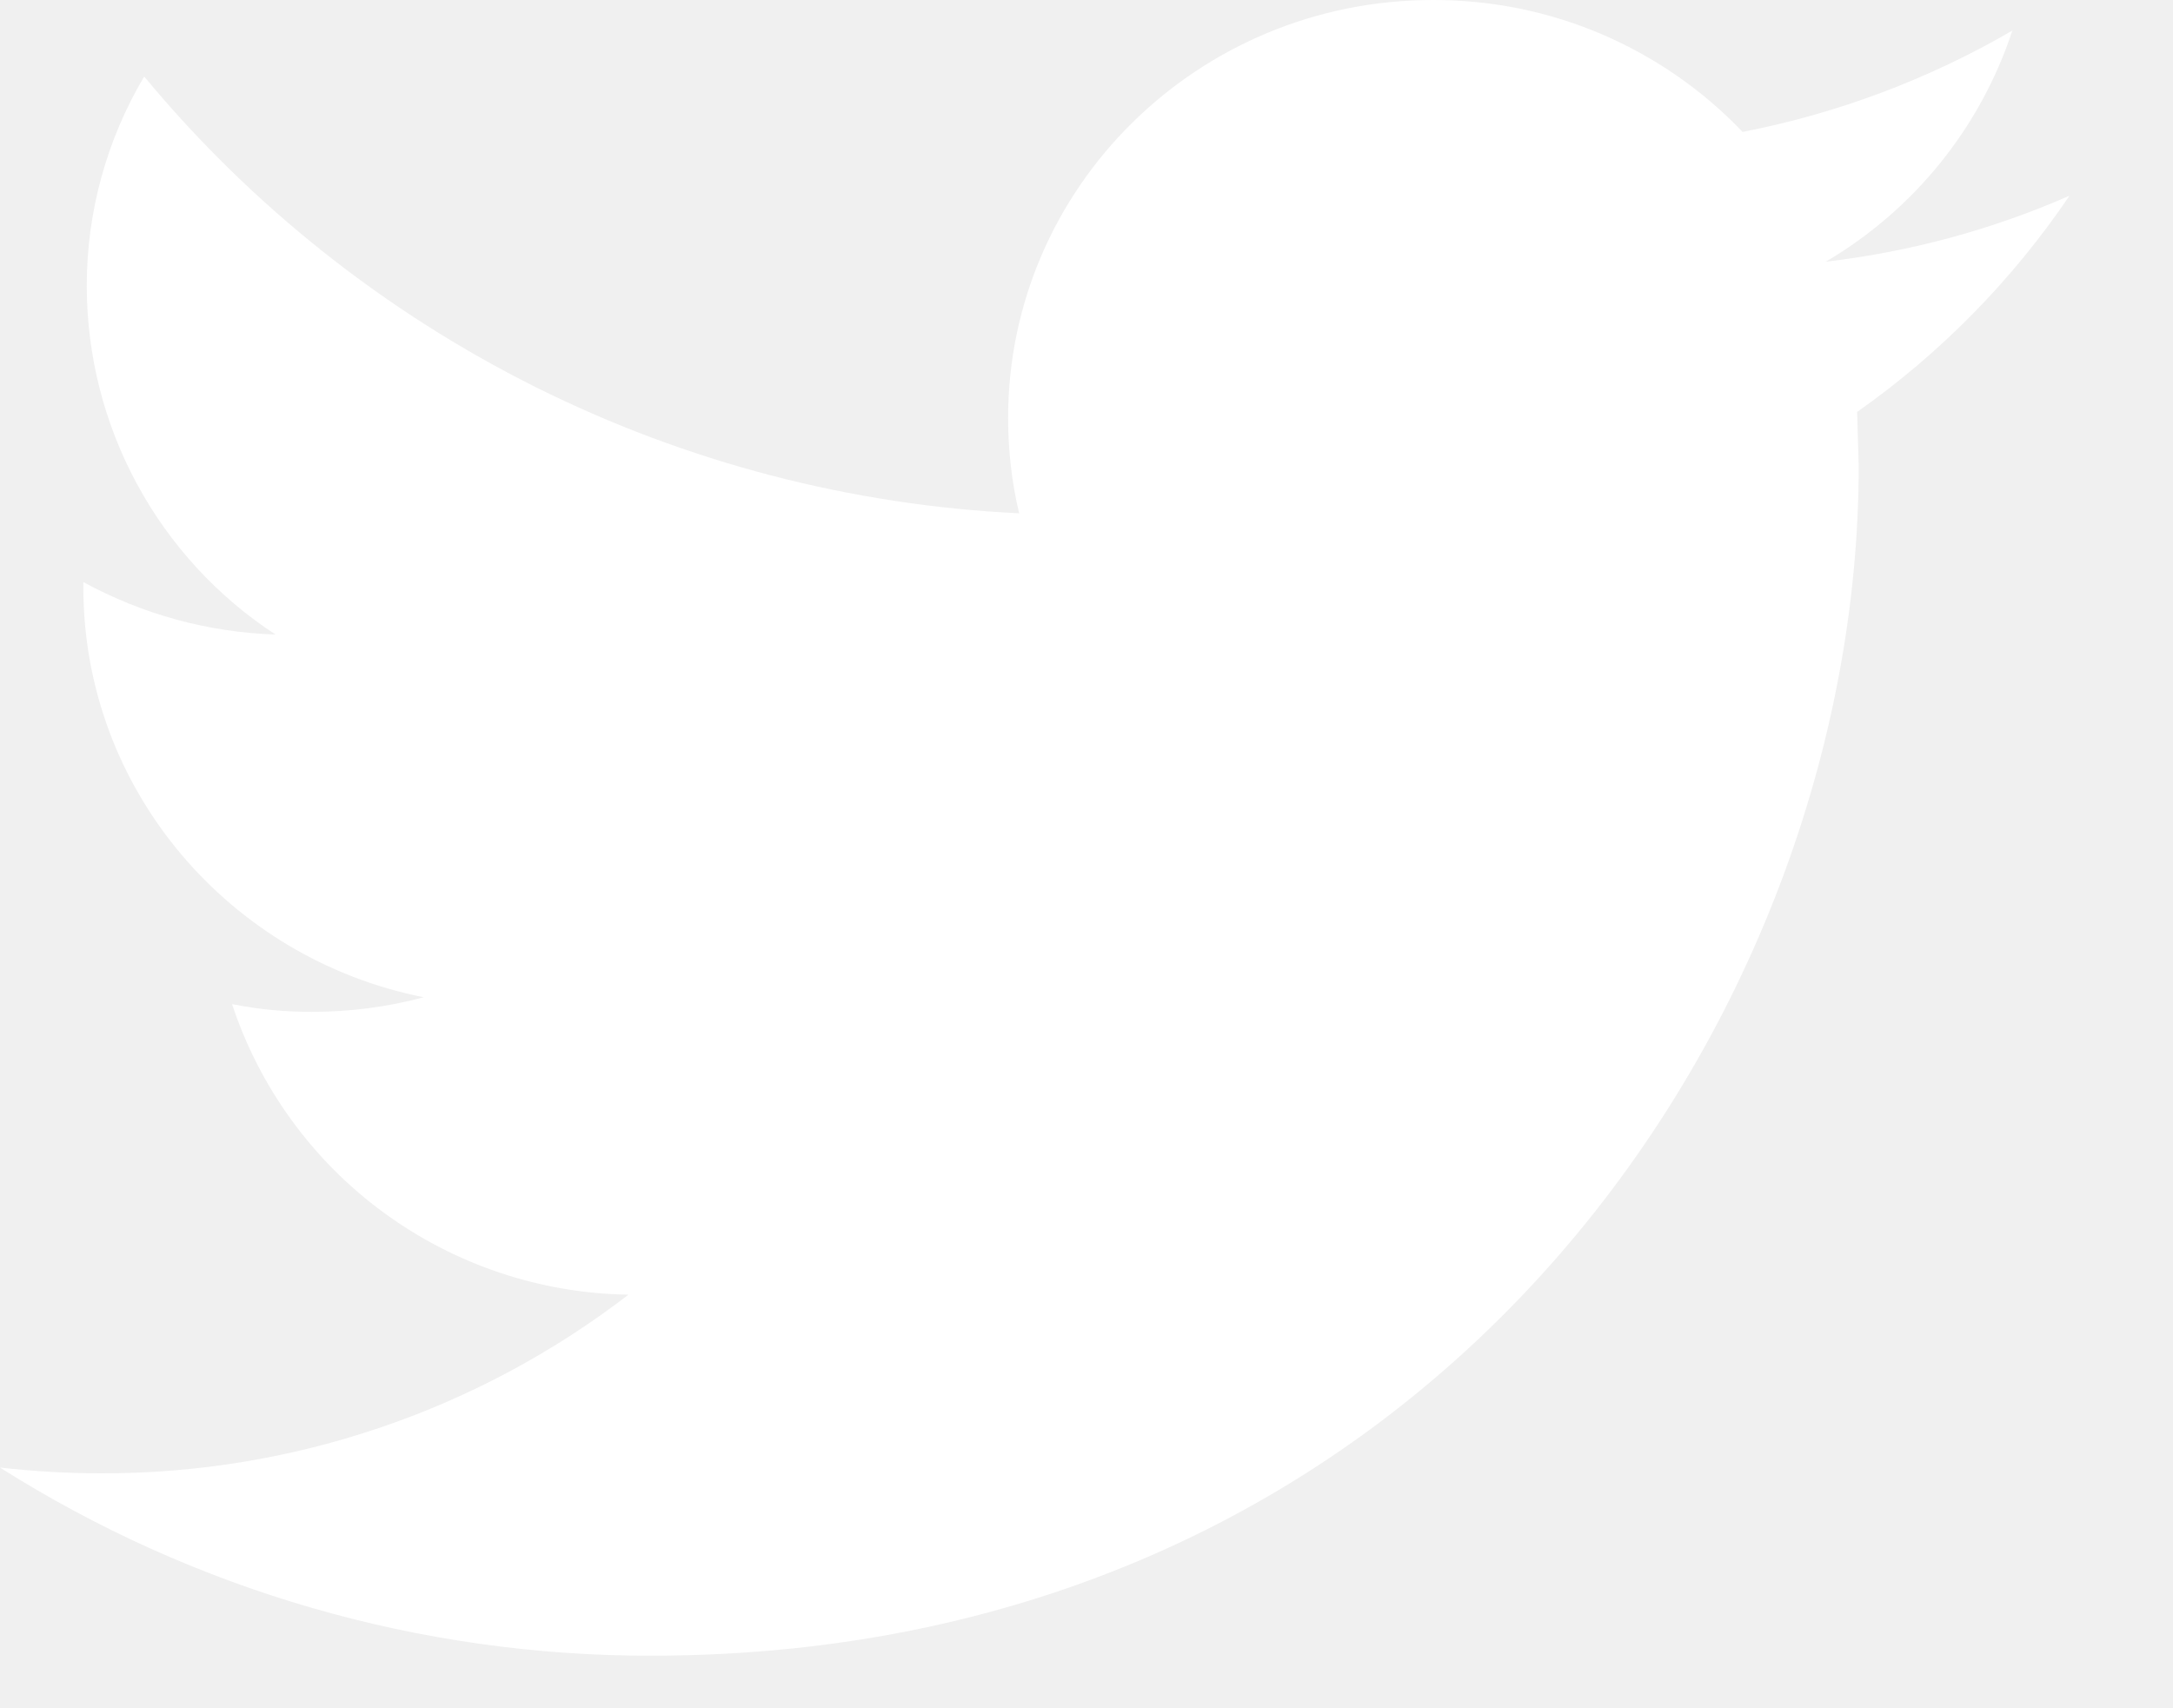
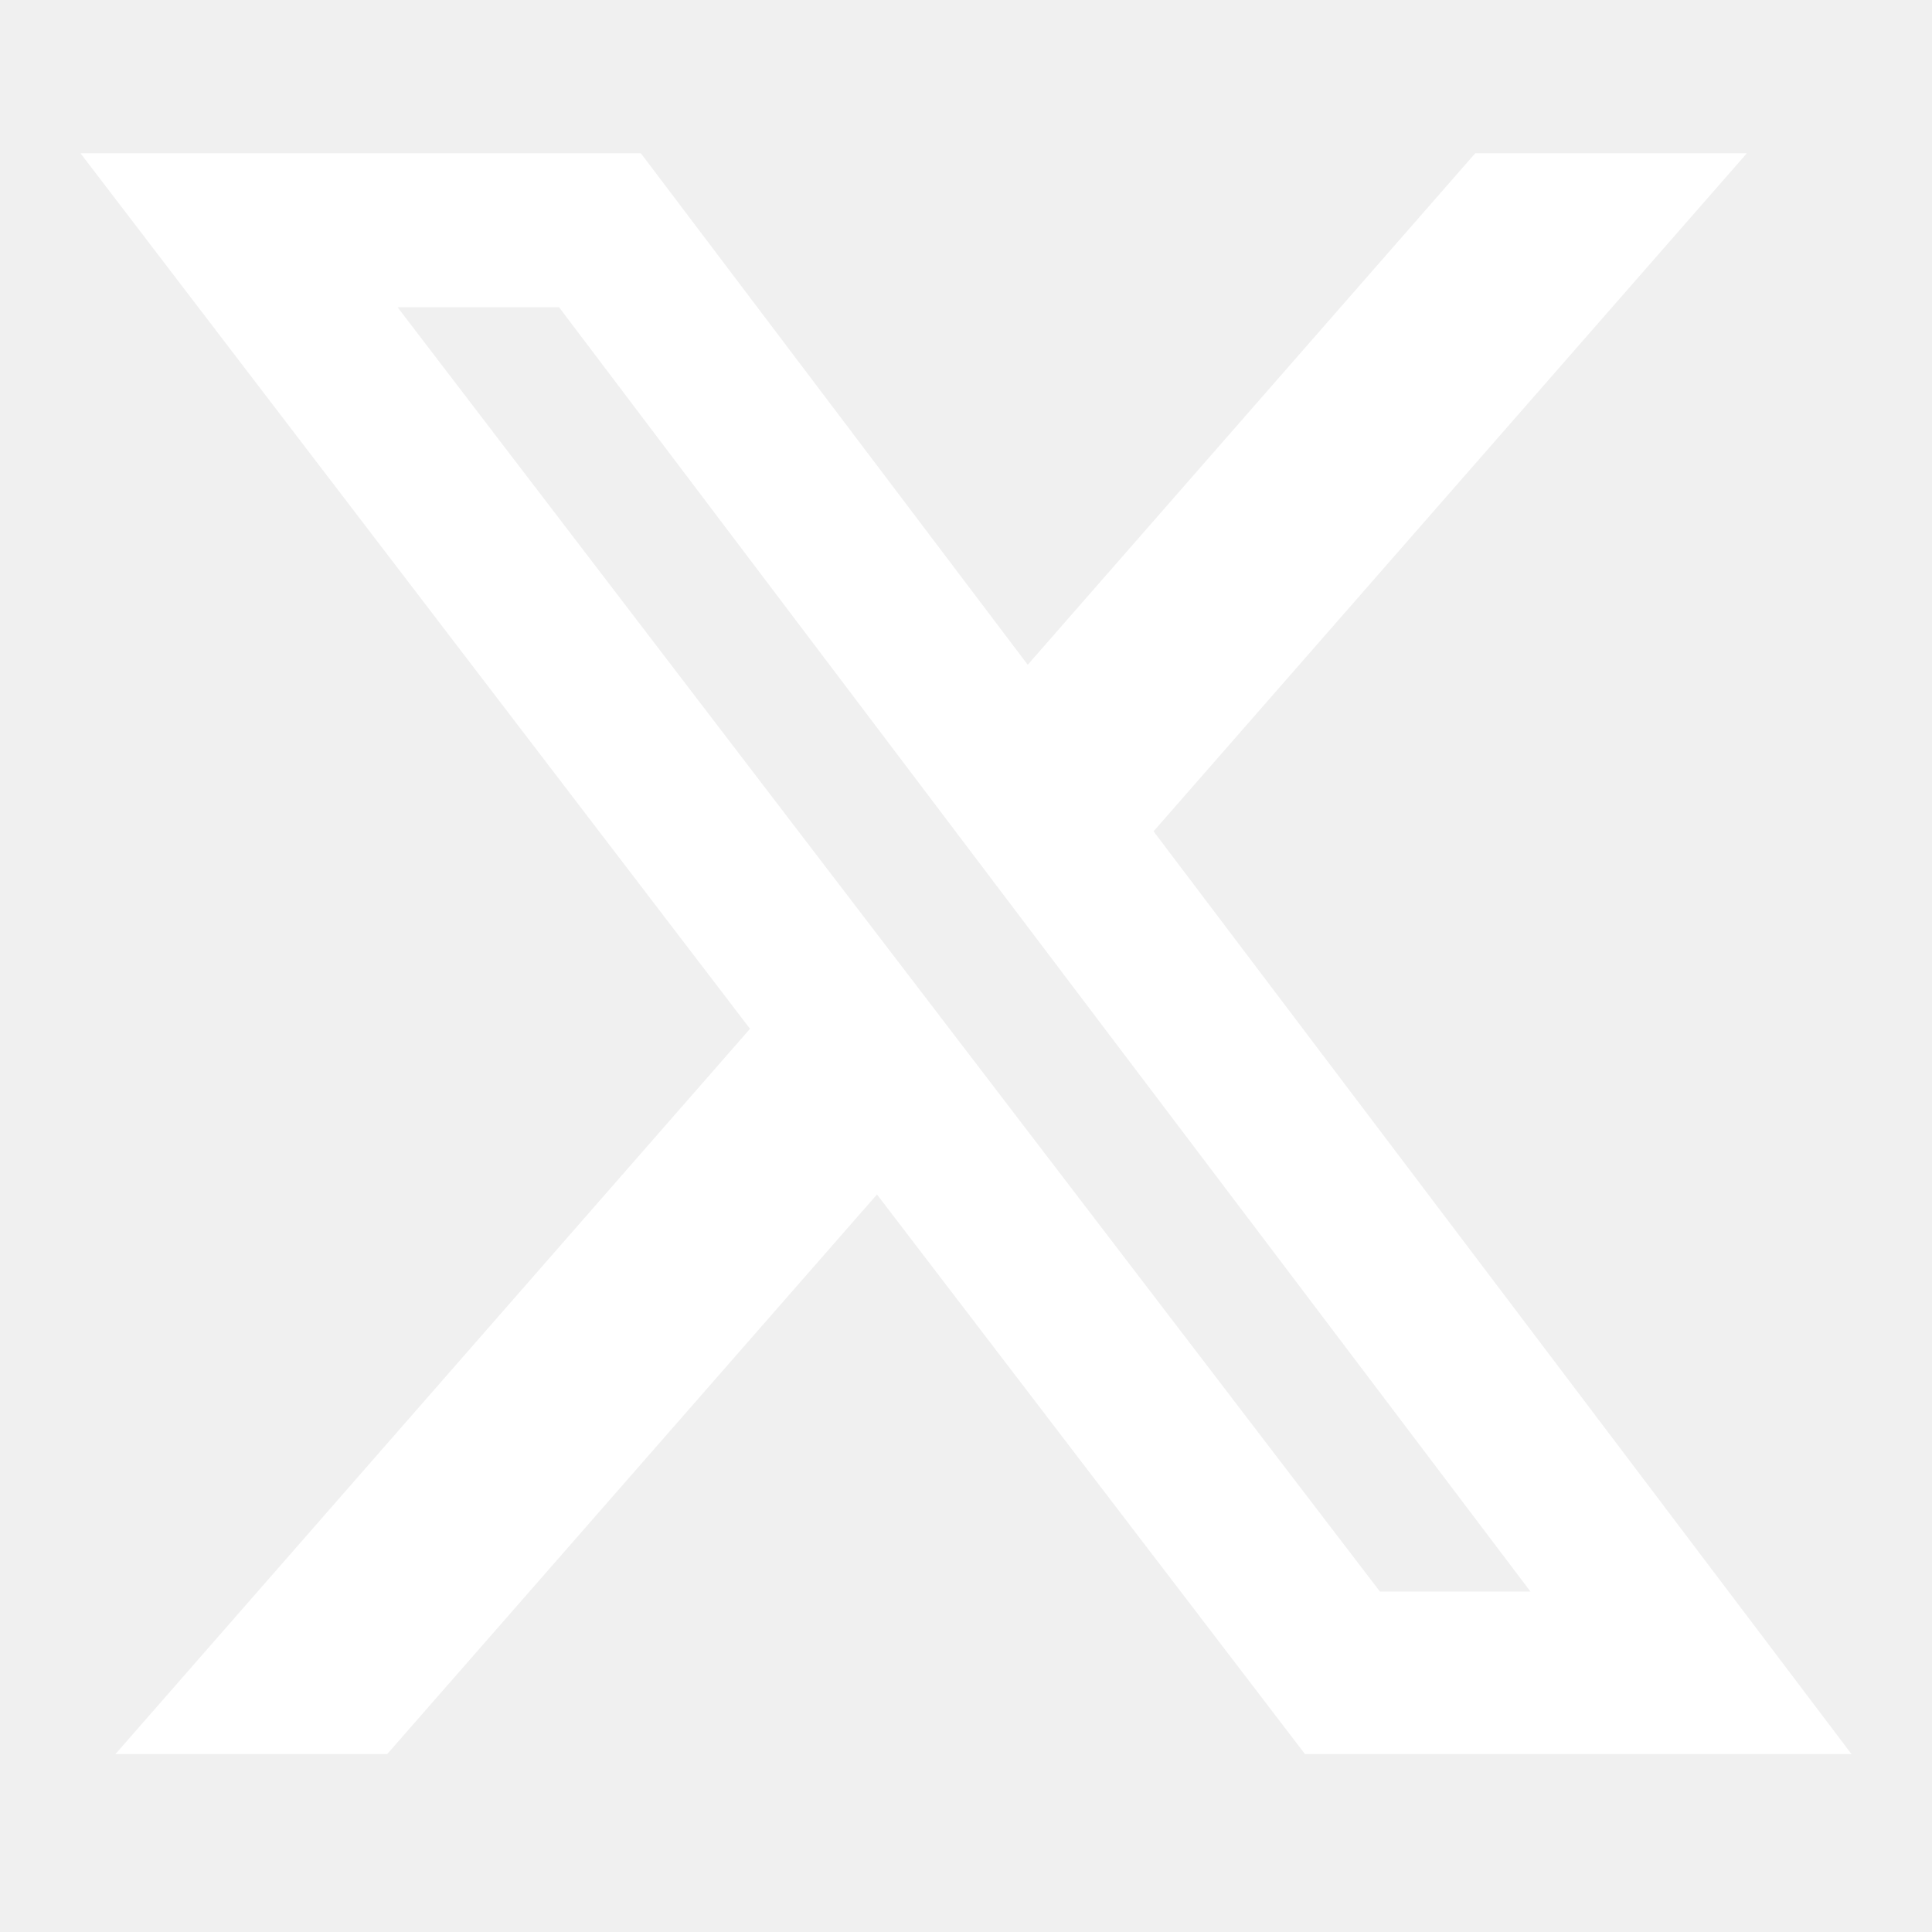
- <svg xmlns="http://www.w3.org/2000/svg" width="14" height="11" viewBox="0 0 14 11" fill="none">
-   <path d="M13.333 1.261C12.834 1.48 12.304 1.623 11.763 1.686C12.331 1.352 12.759 0.823 12.965 0.197C12.427 0.51 11.839 0.731 11.227 0.85C10.97 0.58 10.66 0.366 10.316 0.219C9.973 0.073 9.604 -0.001 9.231 1.81529e-05C7.72 1.81529e-05 6.495 1.207 6.495 2.693C6.495 2.904 6.519 3.11 6.566 3.307C5.482 3.255 4.421 2.978 3.451 2.494C2.48 2.009 1.621 1.328 0.929 0.493C0.686 0.902 0.558 1.37 0.559 1.846C0.56 2.291 0.671 2.729 0.884 3.121C1.096 3.512 1.402 3.845 1.775 4.088C1.342 4.074 0.917 3.958 0.537 3.75V3.783C0.537 5.089 1.48 6.177 2.73 6.425C2.495 6.488 2.253 6.519 2.01 6.519C1.833 6.519 1.662 6.503 1.495 6.469C1.673 7.008 2.015 7.478 2.473 7.813C2.931 8.148 3.482 8.333 4.049 8.341C3.076 9.09 1.881 9.495 0.653 9.492C0.431 9.492 0.214 9.479 0 9.455C1.254 10.248 2.708 10.669 4.193 10.667C9.224 10.667 11.975 6.562 11.975 3.003L11.965 2.654C12.502 2.276 12.965 1.805 13.333 1.261V1.261Z" fill="white" />
+ <svg xmlns="http://www.w3.org/2000/svg" width="24" height="24" viewBox="0 0 24 24" fill="none">
+   <path d="M18.326 1.904H21.7L14.33 10.327L23 21.79H16.211L10.894 14.838L4.81 21.79H1.434L9.317 12.78L1 1.904H7.961L12.767 8.258L18.326 1.904ZM17.142 19.771H19.012L6.945 3.817H4.939L17.142 19.771Z" fill="white" />
</svg>
